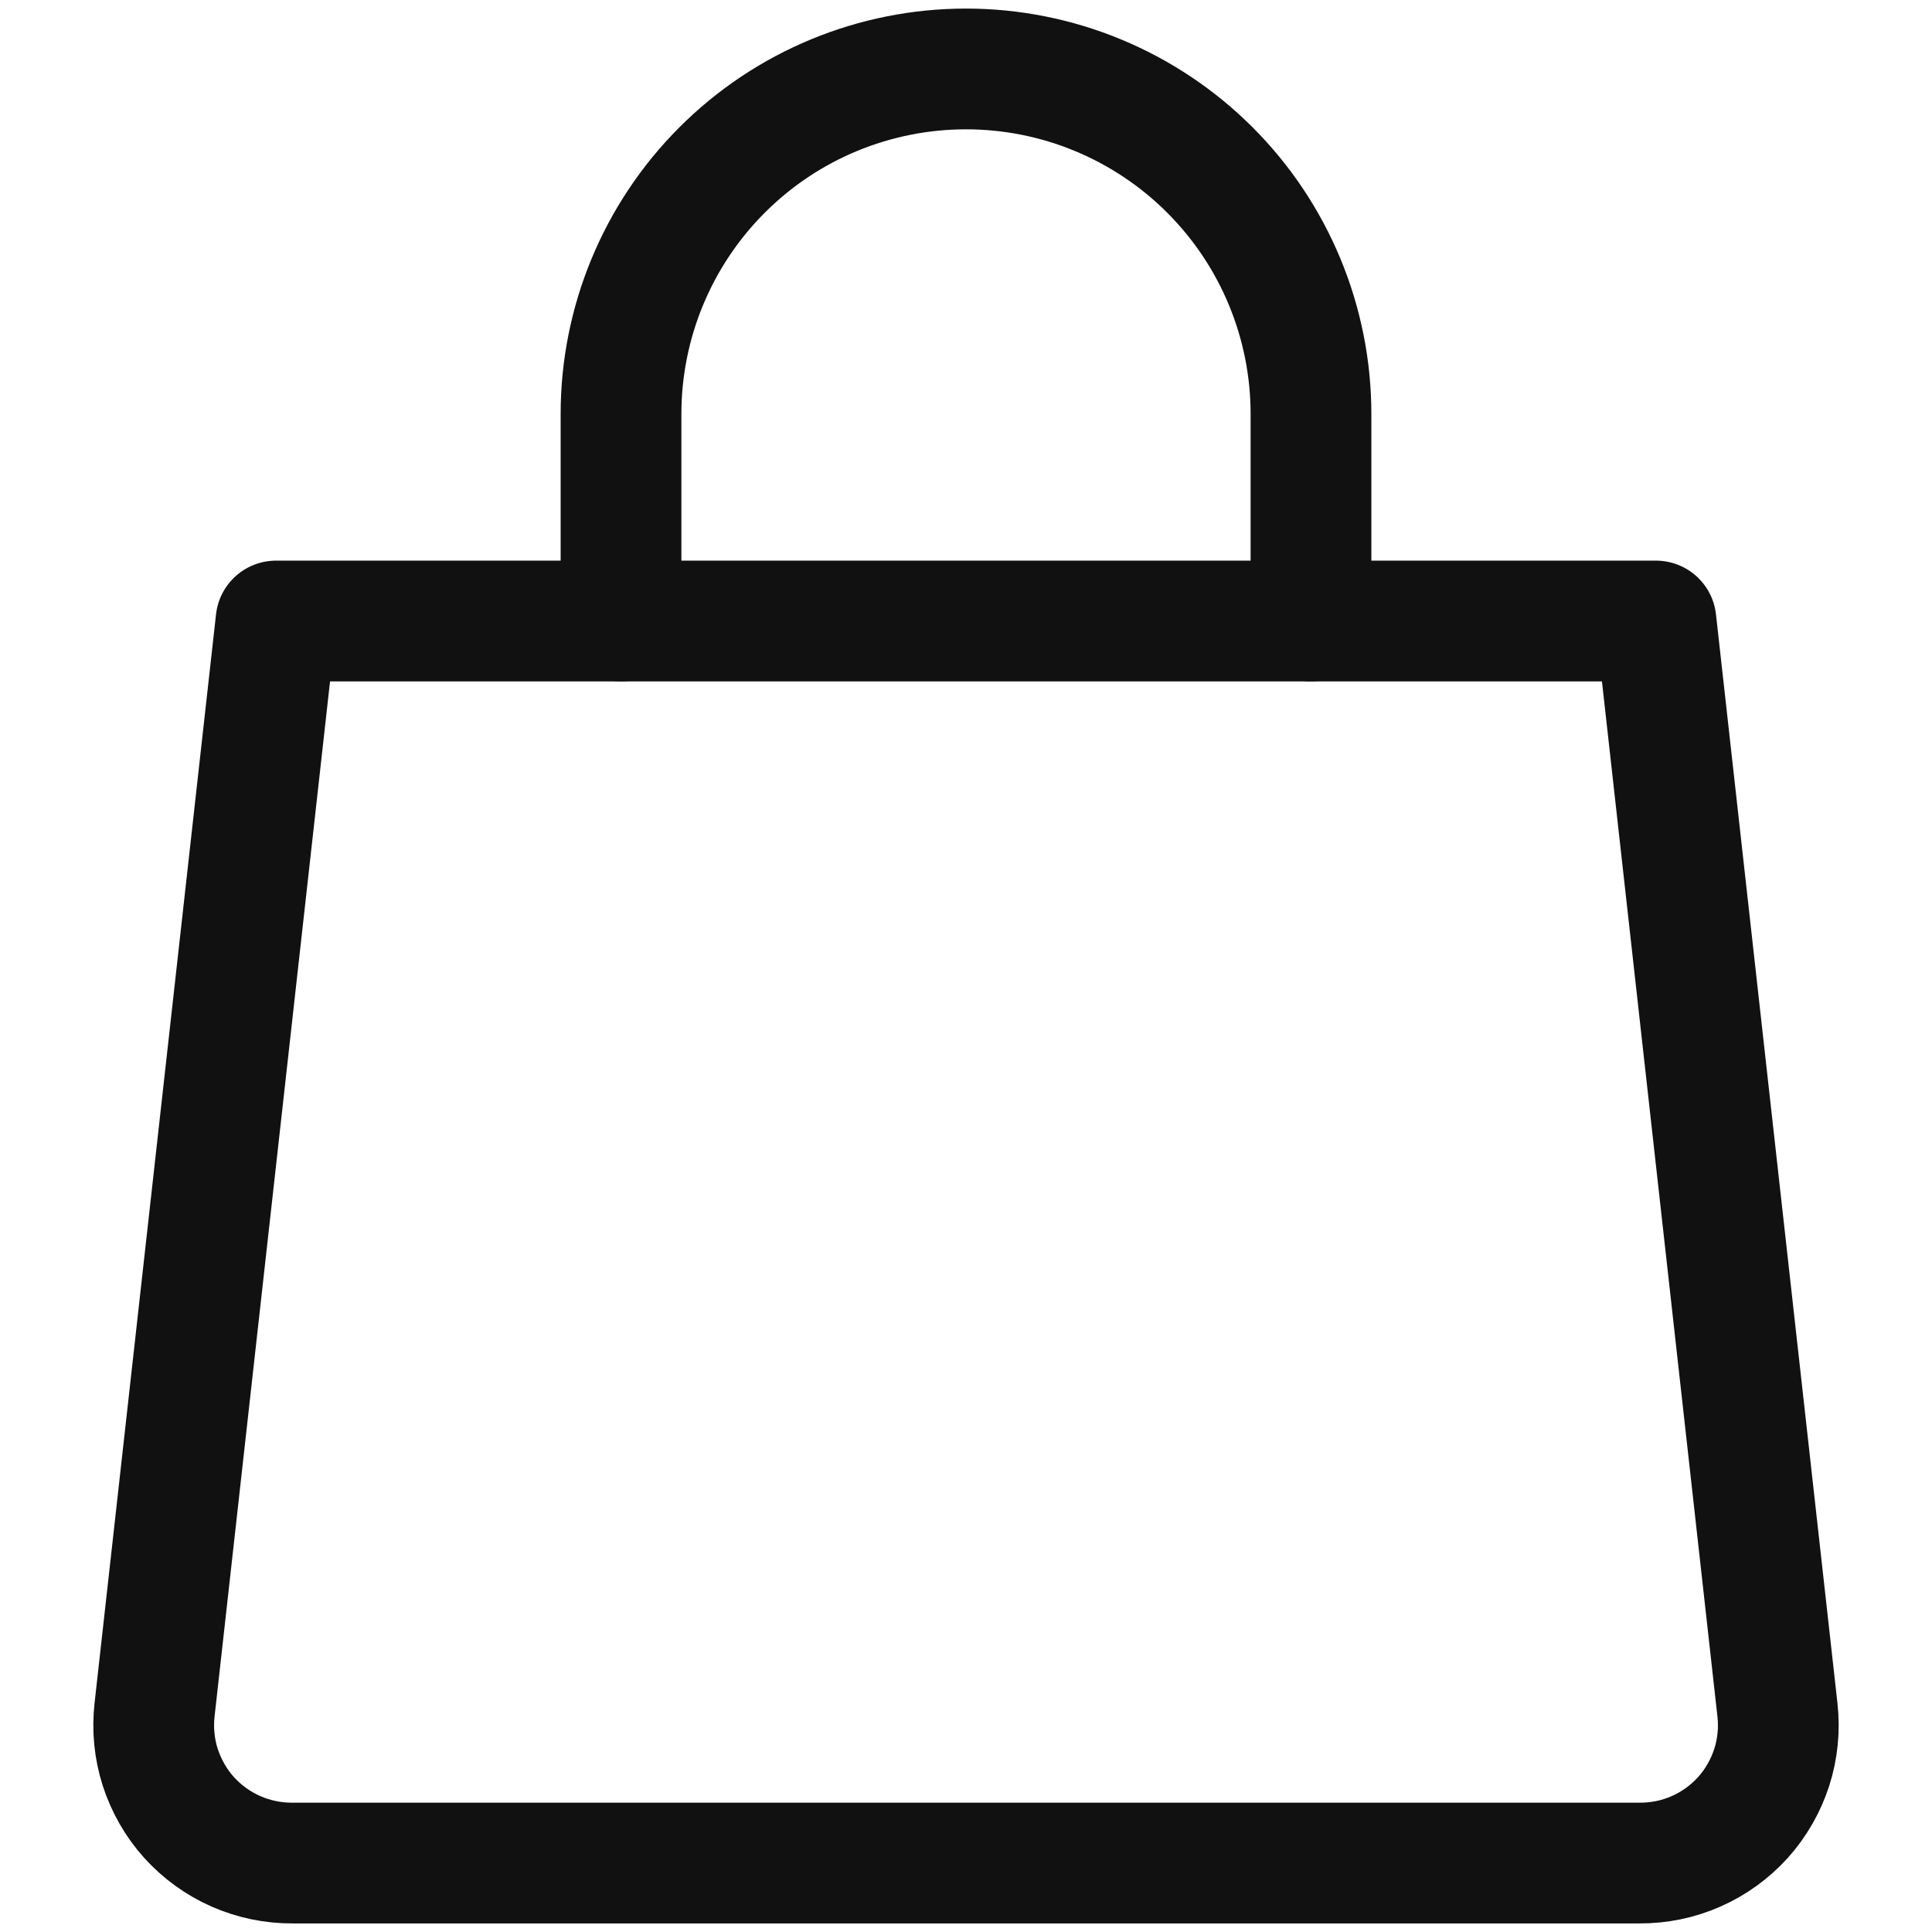
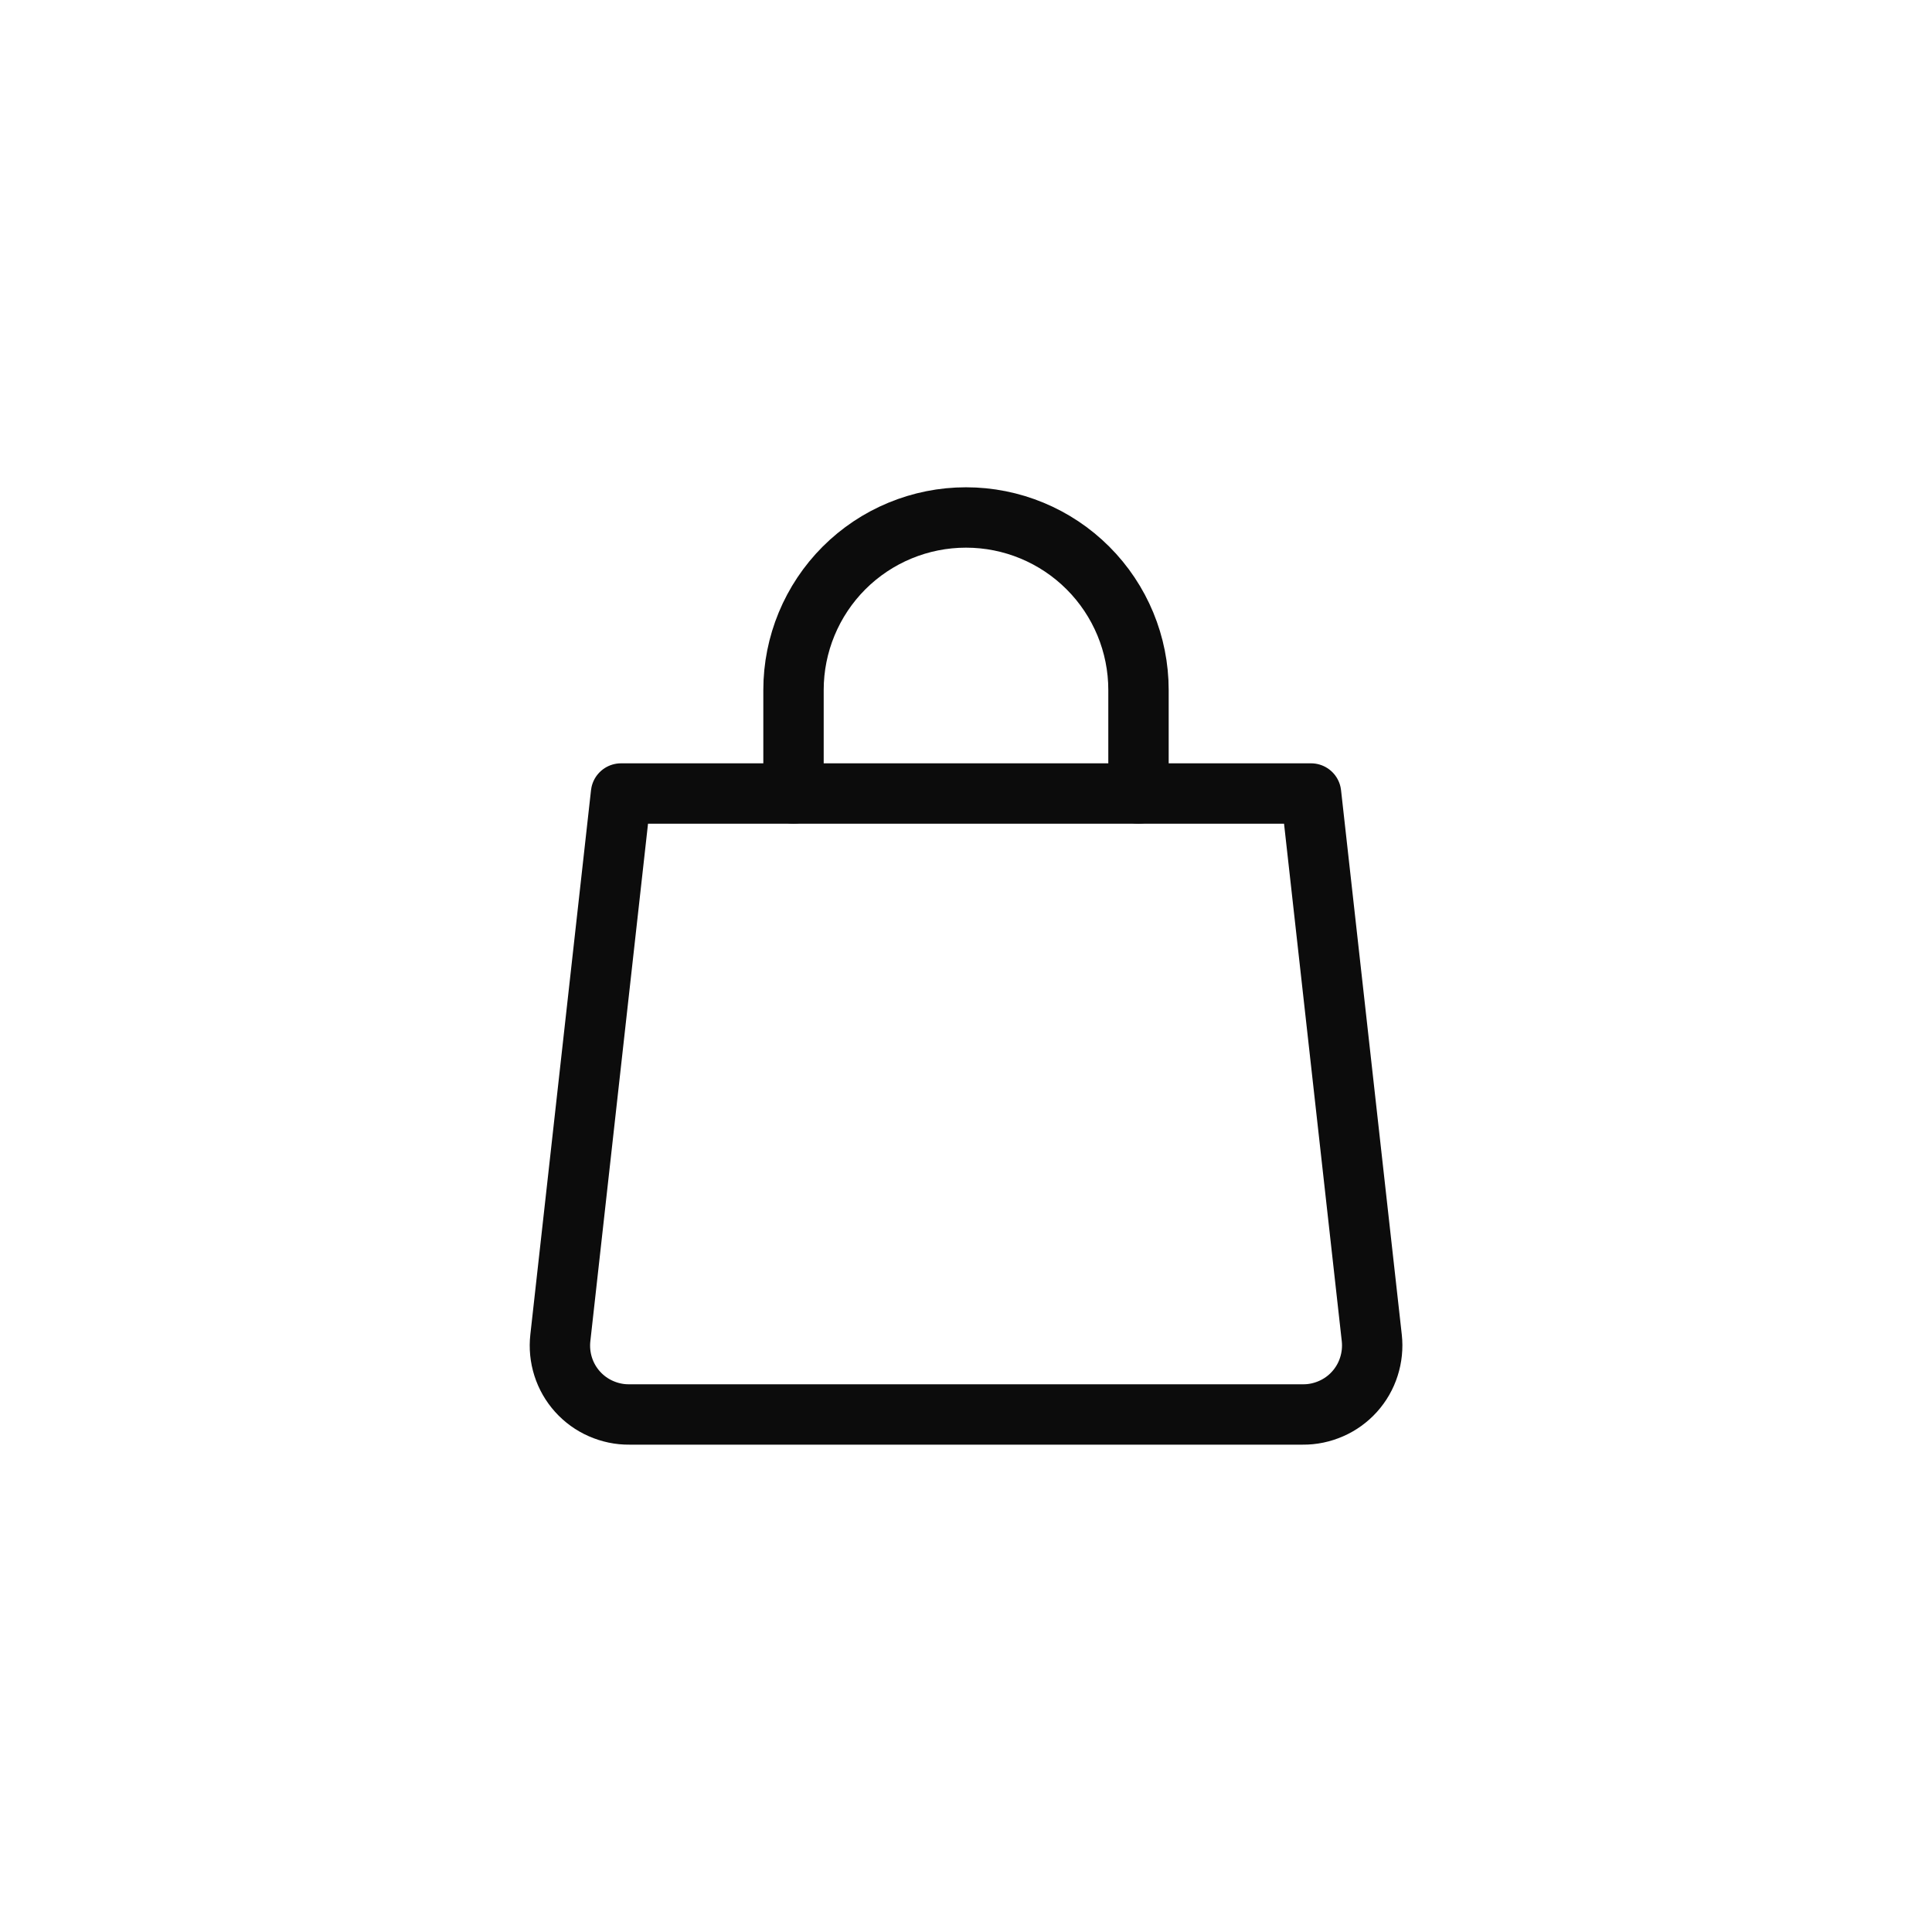
- <svg xmlns="http://www.w3.org/2000/svg" width="16" height="16" viewBox="0 0 16 16" fill="none">
-   <path d="M14.72 14.16C14.738 14.32 14.722 14.483 14.673 14.636C14.623 14.79 14.542 14.932 14.434 15.052C14.326 15.171 14.194 15.267 14.046 15.332C13.899 15.397 13.739 15.43 13.577 15.429H2.423C2.262 15.43 2.102 15.397 1.954 15.332C1.806 15.267 1.674 15.171 1.566 15.052C1.458 14.932 1.377 14.79 1.327 14.636C1.278 14.483 1.262 14.32 1.28 14.16L2.286 5.143H13.714L14.72 14.16Z" stroke="#121111" stroke-linecap="round" stroke-linejoin="round" />
-   <path d="M5.143 5.143V3.428C5.143 2.671 5.444 1.944 5.98 1.408C6.515 0.872 7.242 0.571 8 0.571C8.758 0.571 9.484 0.872 10.02 1.408C10.556 1.944 10.857 2.671 10.857 3.428V5.143" stroke="#121111" stroke-linecap="round" stroke-linejoin="round" />
+ <svg xmlns="http://www.w3.org/2000/svg" width="32" height="32" viewBox="0 0 32 32" fill="none">
+   <path d="M22.721 22.16C22.739 22.32 22.722 22.482 22.673 22.636C22.624 22.79 22.543 22.931 22.435 23.051C22.327 23.171 22.194 23.267 22.047 23.331C21.899 23.396 21.739 23.43 21.578 23.428H10.423C10.262 23.43 10.102 23.396 9.954 23.331C9.807 23.267 9.674 23.171 9.566 23.051C9.458 22.931 9.377 22.79 9.328 22.636C9.279 22.482 9.263 22.32 9.281 22.16L10.286 13.143H21.715L22.721 22.16Z" stroke="#0C0C0C" stroke-linecap="round" stroke-linejoin="round" />
+   <path d="M13.143 13.143V11.428C13.143 10.671 13.444 9.944 13.979 9.408C14.515 8.872 15.242 8.571 16 8.571C16.758 8.571 17.484 8.872 18.02 9.408C18.556 9.944 18.857 10.671 18.857 11.428V13.143" stroke="#0C0C0C" stroke-linecap="round" stroke-linejoin="round" />
</svg>
